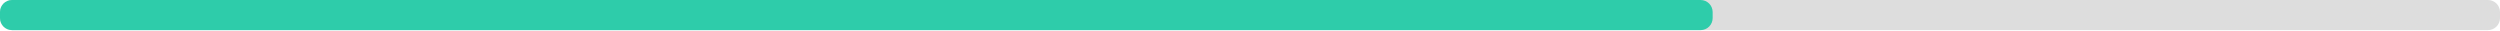
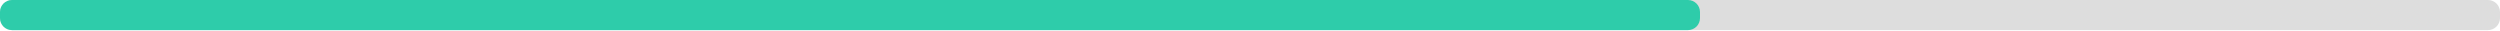
<svg xmlns="http://www.w3.org/2000/svg" width="830" height="10">
  <g>
    <rect style="fill: #ddd;" height="10" width="830" rx="4" y="0" x="0" />
-     <rect style="fill: #2eccaa;" height="10" width="568.6" rx="4" y="0" x="0" />
+     <rect style="fill: #2eccaa;" height="10" width="564.4" rx="4" y="0" x="0" />
  </g>
</svg>
